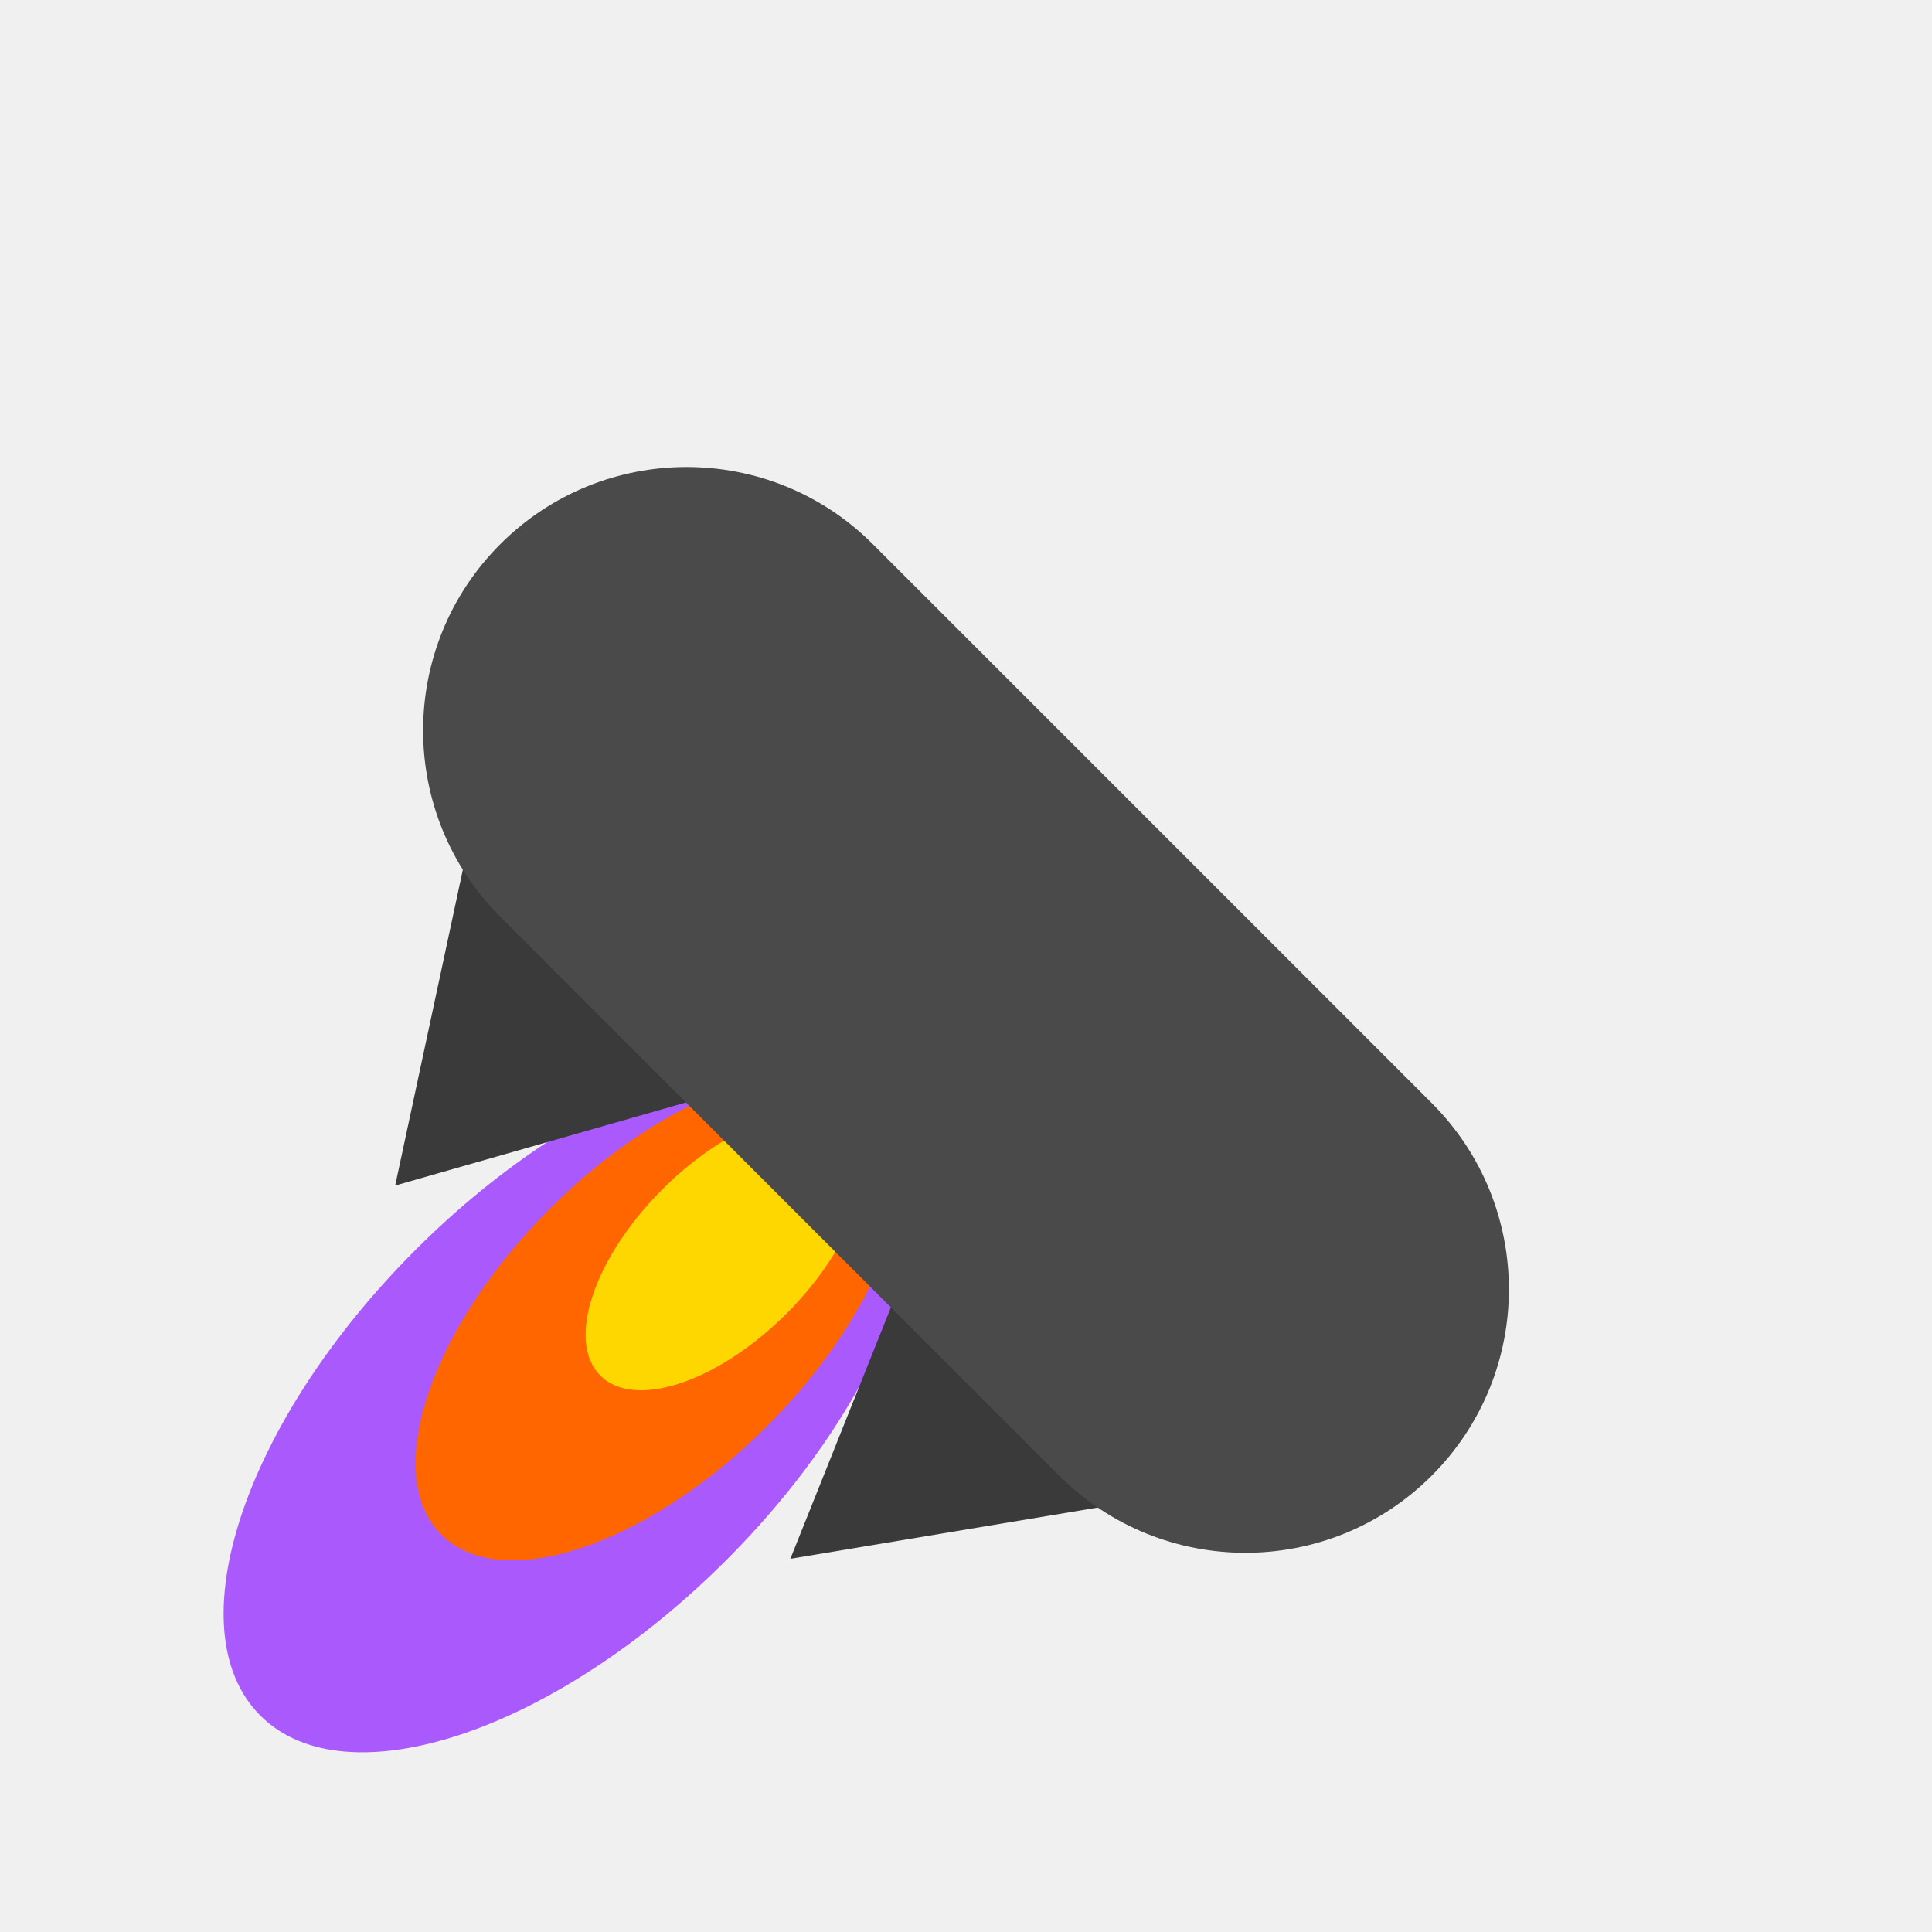
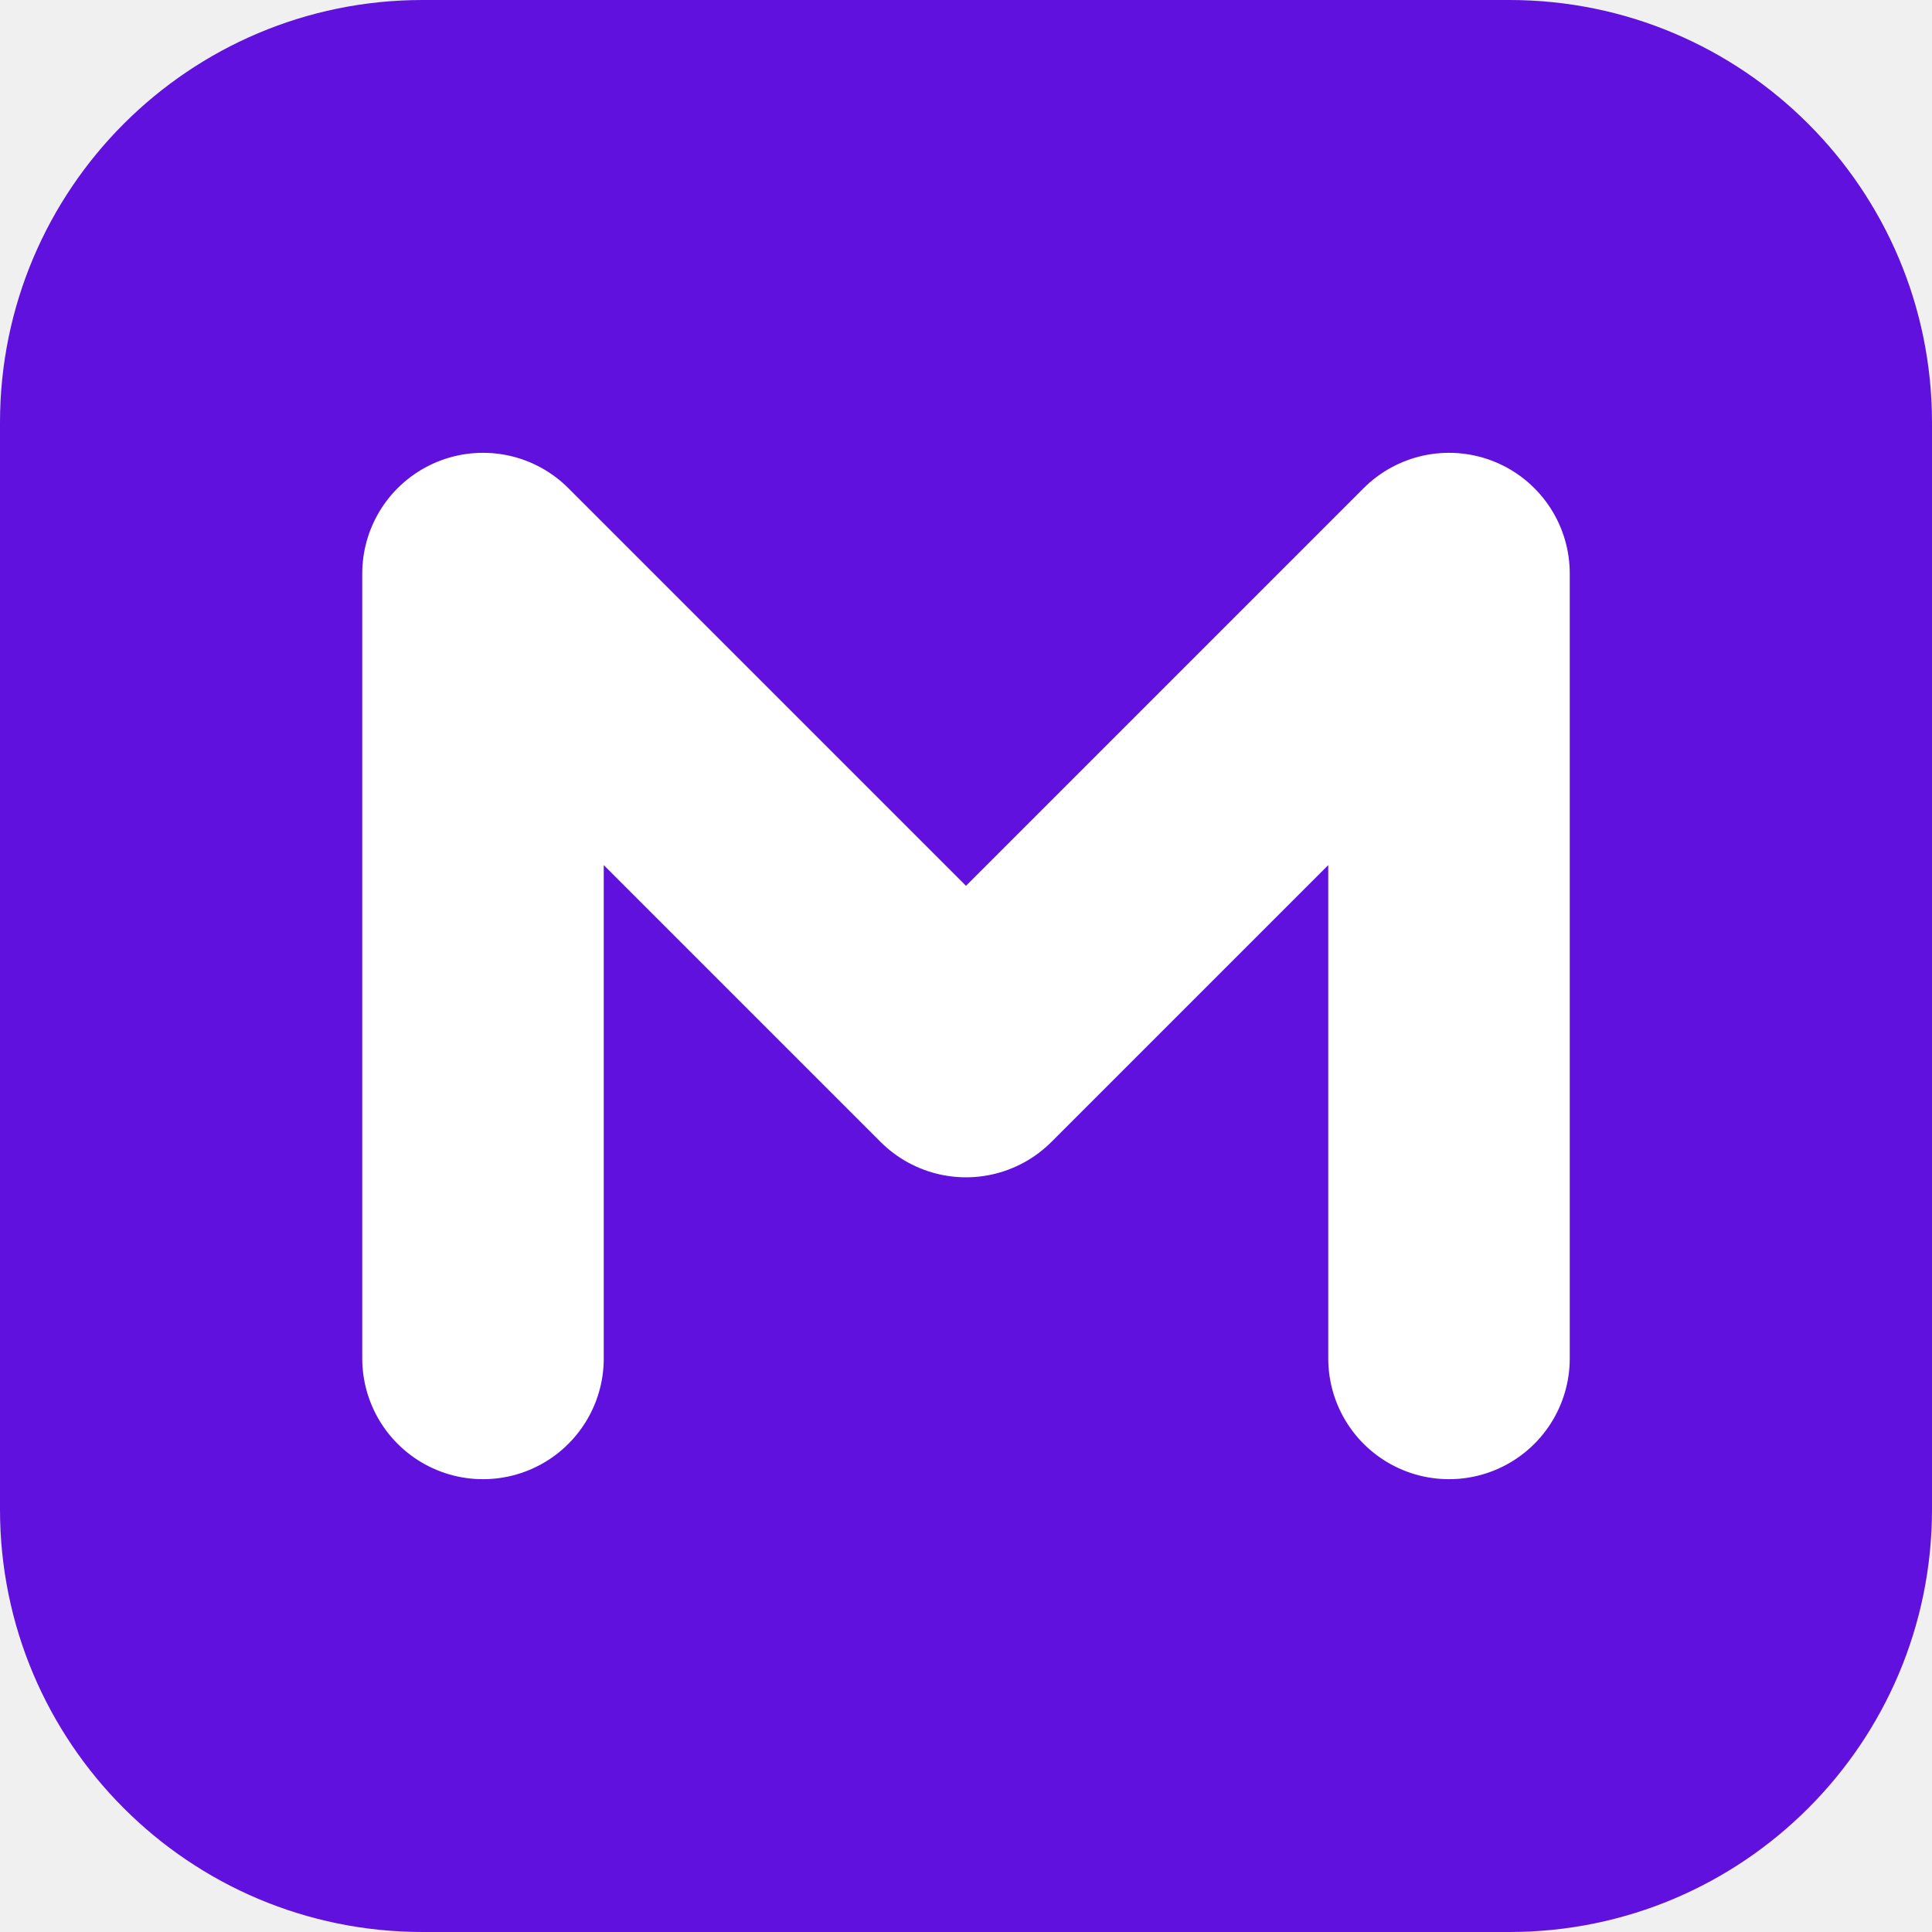
- <svg xmlns="http://www.w3.org/2000/svg" viewBox="4 4 88 88">
-   <ellipse cx="30" cy="68" rx="20" ry="10" fill="#9933FF" opacity="0.8" transform="rotate(-45 30 68)" />
-   <ellipse cx="34" cy="64" rx="14" ry="7" fill="#FF6600" transform="rotate(-45 34 64)" />
-   <ellipse cx="37" cy="61" rx="8" ry="4" fill="#FFD700" transform="rotate(-45 37 61)" />
-   <polygon points="50,50 70,70 40,75" fill="#3A3A3A" />
-   <polygon points="50,50 28,30 22,58" fill="#3A3A3A" />
-   <rect x="36" y="20" width="24" height="60" rx="12" fill="#4A4A4A" transform="rotate(-45 48 50)" />
+ <svg xmlns="http://www.w3.org/2000/svg" viewBox="0 0 64 64" width="64" height="64">
+   <rect width="64" height="64" rx="14" fill="#6111DD" />
+   <path d="M16 45V19l16 16 16-16v26" fill="none" stroke="#FFFFFF" stroke-width="8" stroke-linecap="round" stroke-linejoin="round" />
</svg>
